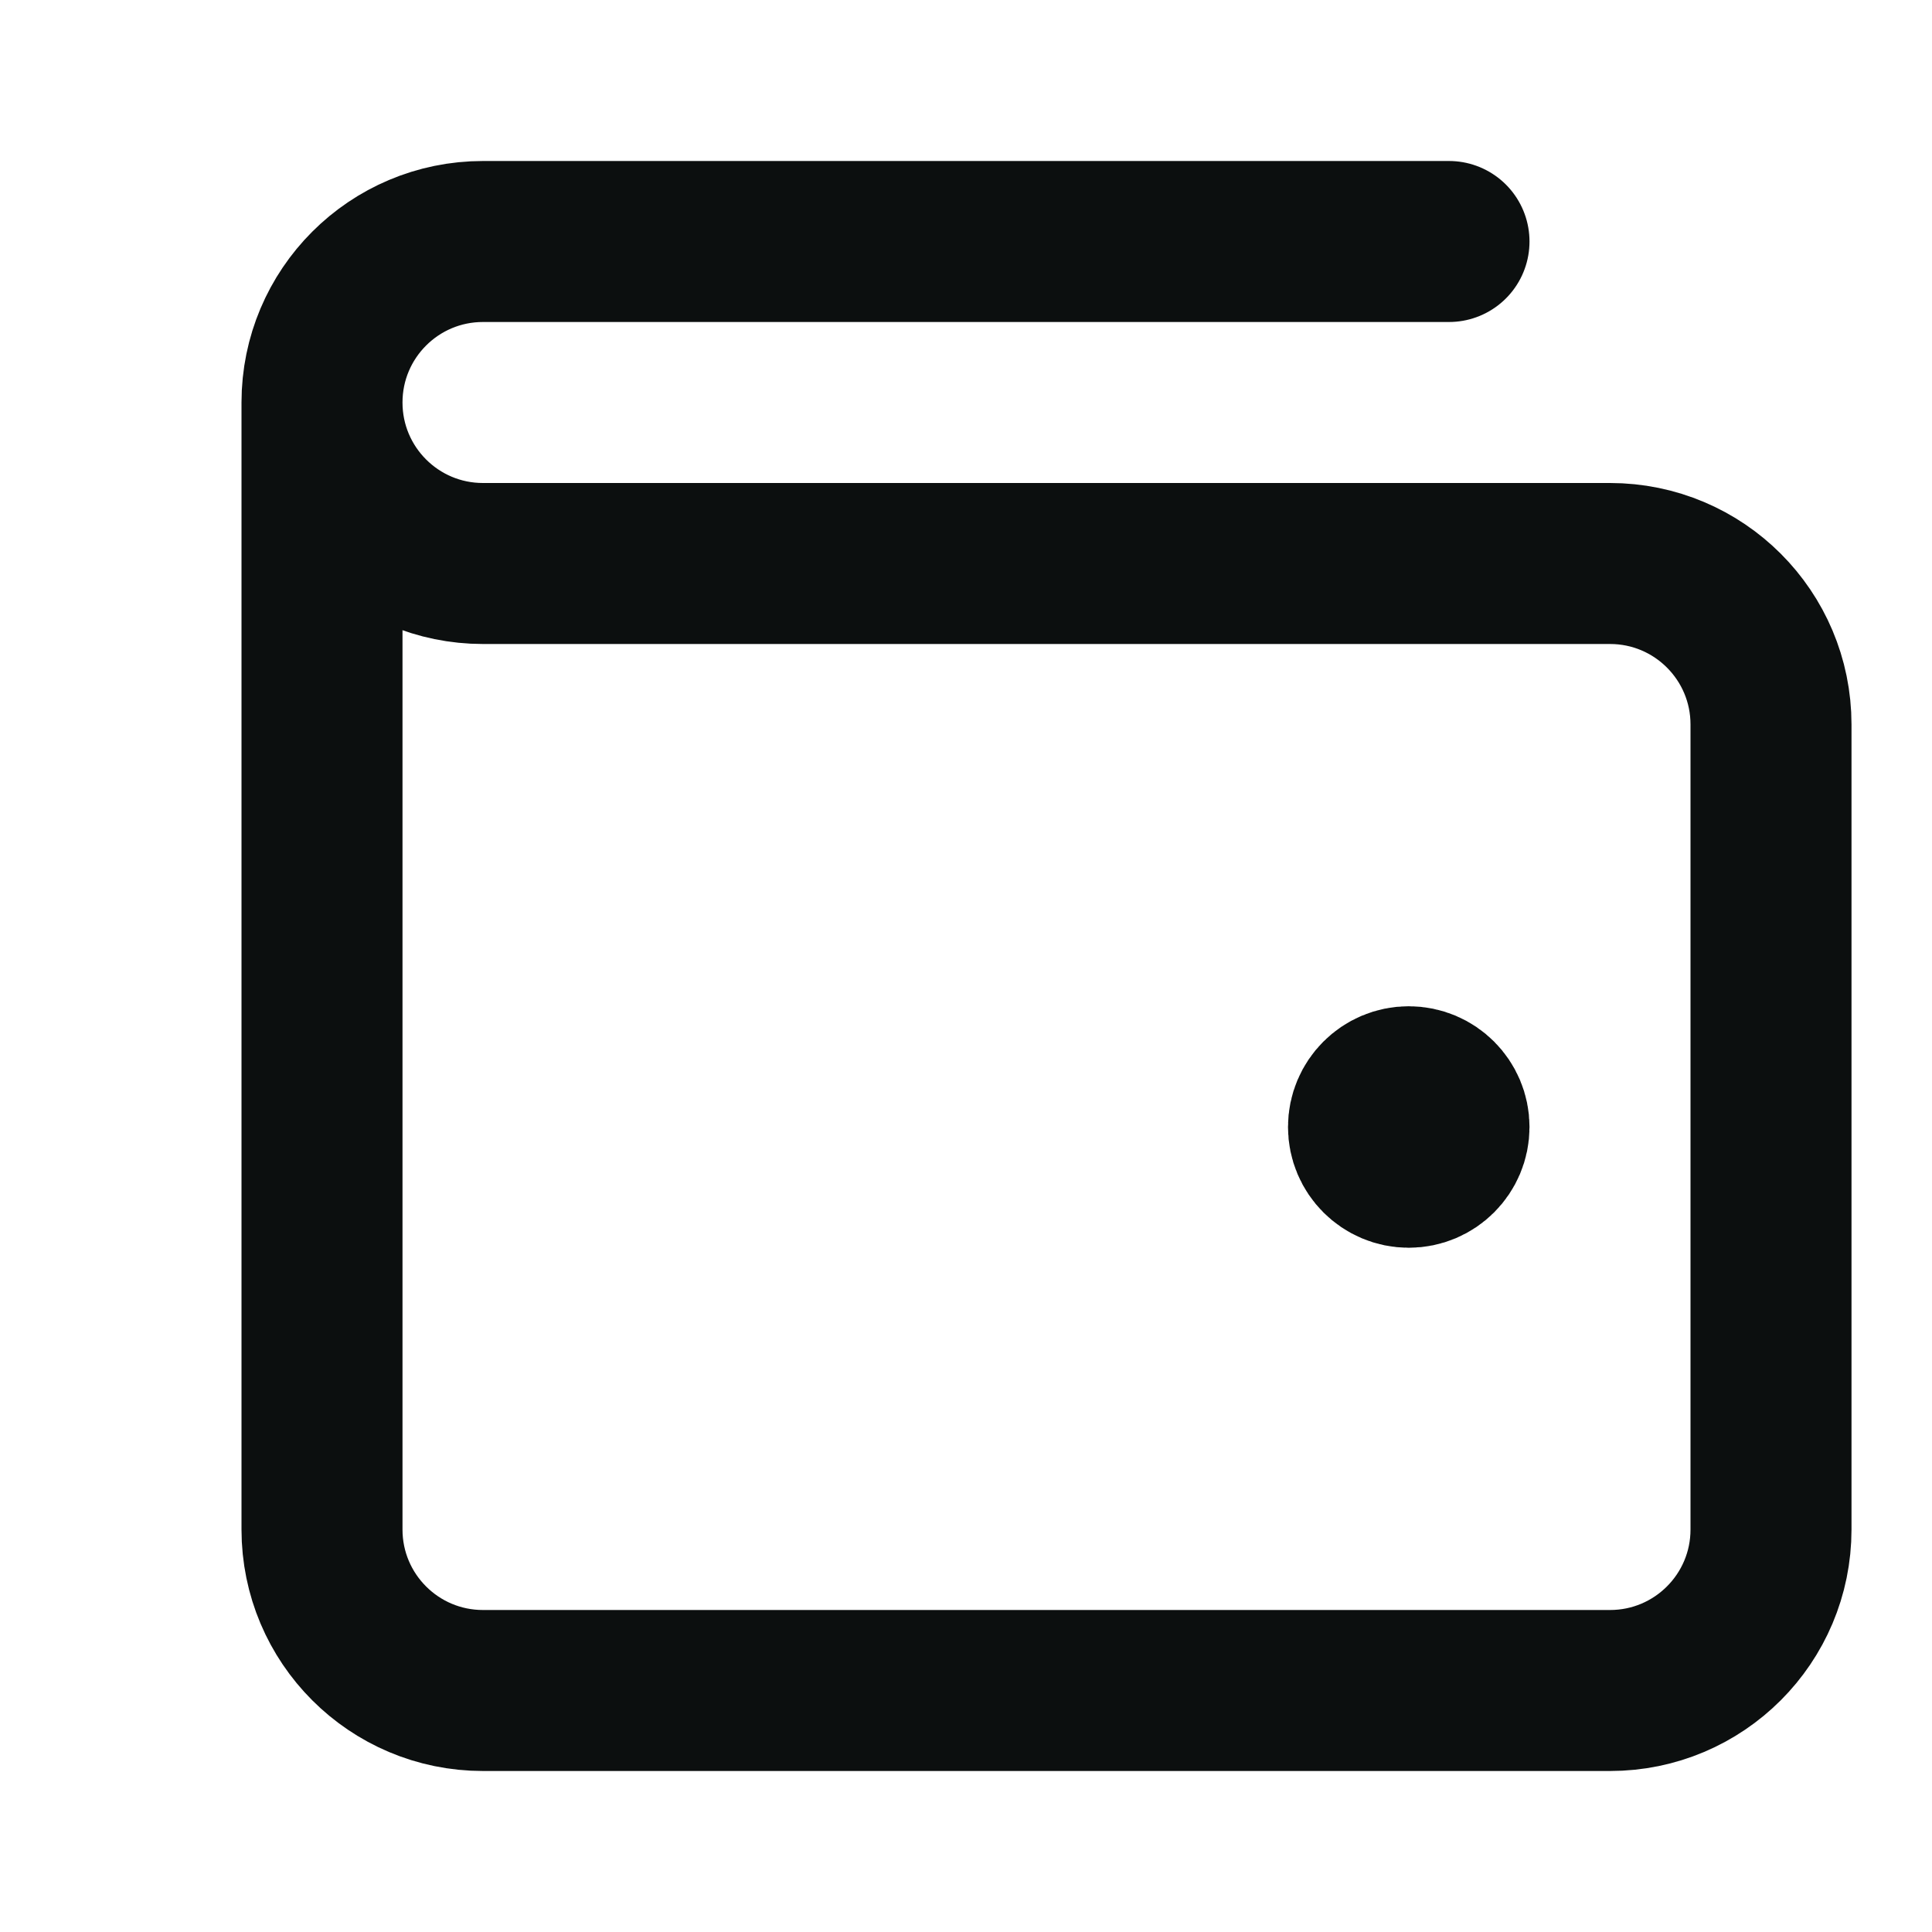
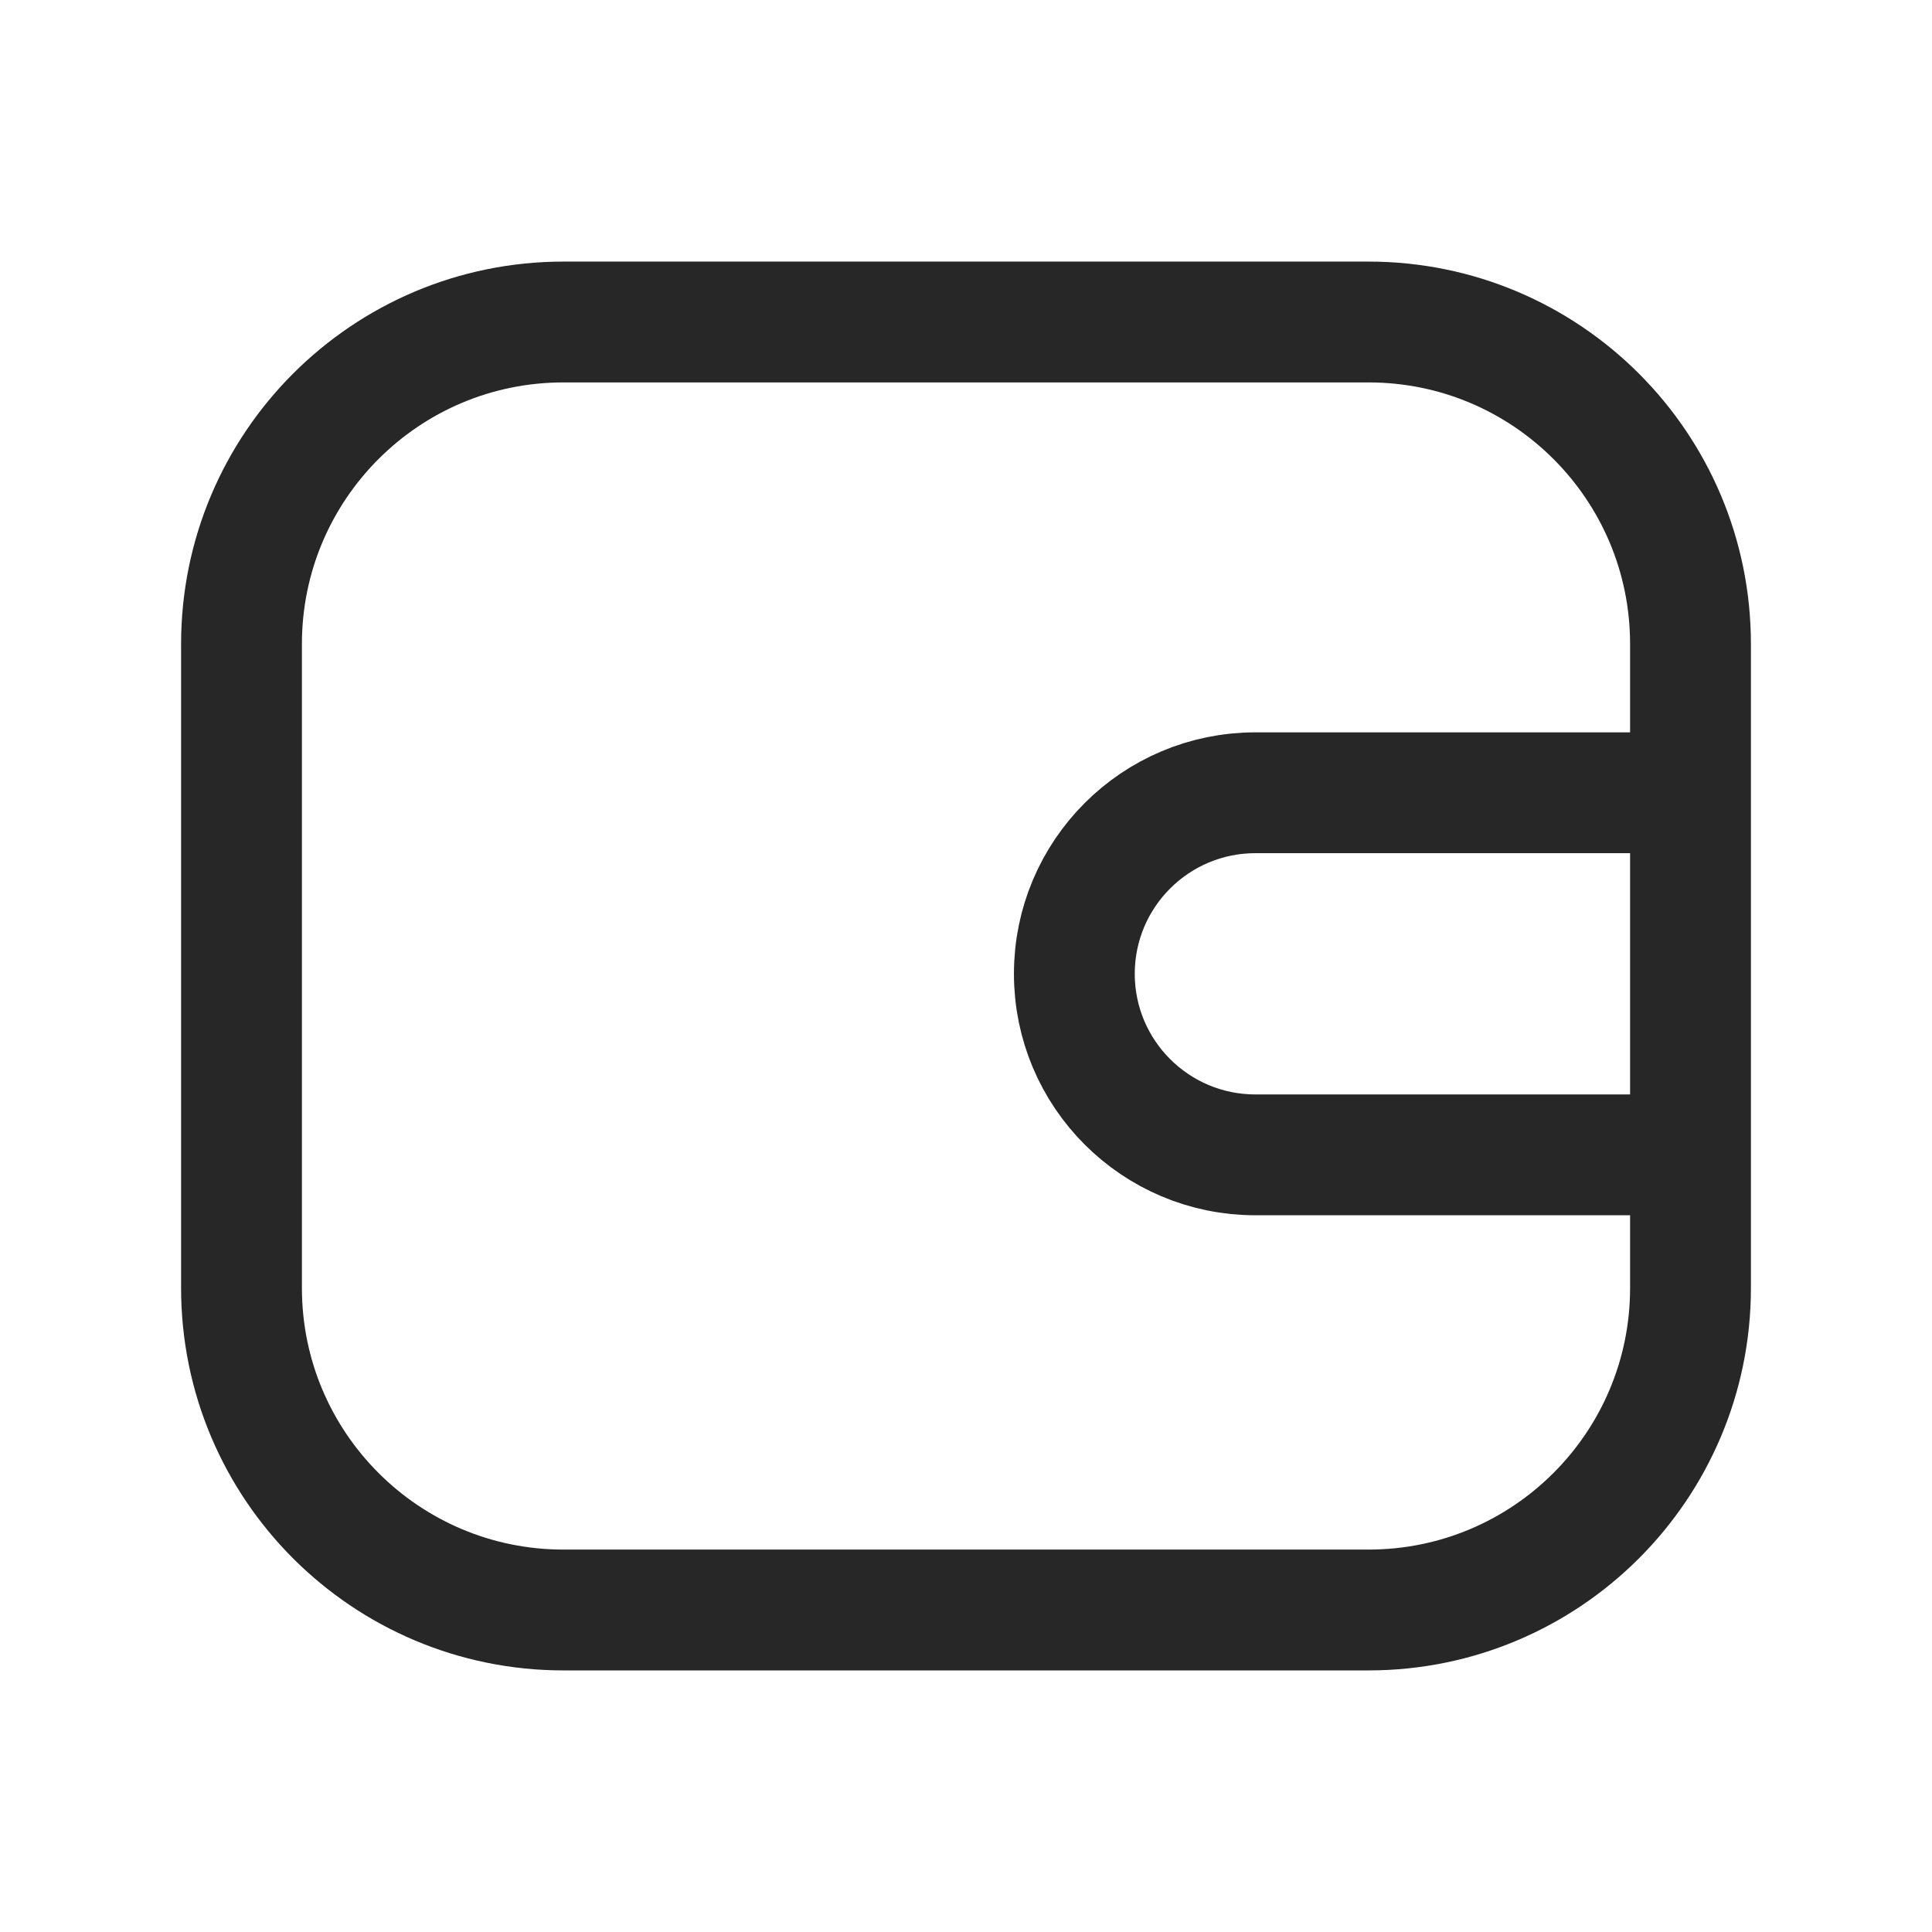
<svg xmlns="http://www.w3.org/2000/svg" width="24" height="24" viewBox="0 0 24 24" fill="none">
-   <path d="M17.5 14H17.51M4 5V19C4 20.105 4.895 21 6 21H20C21.105 21 22 20.105 22 19V9C22 7.895 21.105 7 20 7L6 7C4.895 7 4 6.105 4 5ZM4 5C4 3.895 4.895 3 6 3H18M18 14C18 14.276 17.776 14.5 17.5 14.5C17.224 14.5 17 14.276 17 14C17 13.724 17.224 13.5 17.5 13.5C17.776 13.5 18 13.724 18 14Z" stroke="#0C0F0F" stroke-width="2" stroke-linecap="round" stroke-linejoin="round" />
+   <rect x="3" y="4" width="18" height="16" rx="4" stroke="#272727" stroke-width="1.501" stroke-linecap="round" stroke-linejoin="round" />
+   <path d="M20.5 14.346H15.596C14.353 14.346 13.346 13.339 13.346 12.097C13.346 10.855 14.353 9.848 15.596 9.848H20.5" stroke="#272727" stroke-width="1.501" stroke-linecap="round" stroke-linejoin="round" />
</svg>
